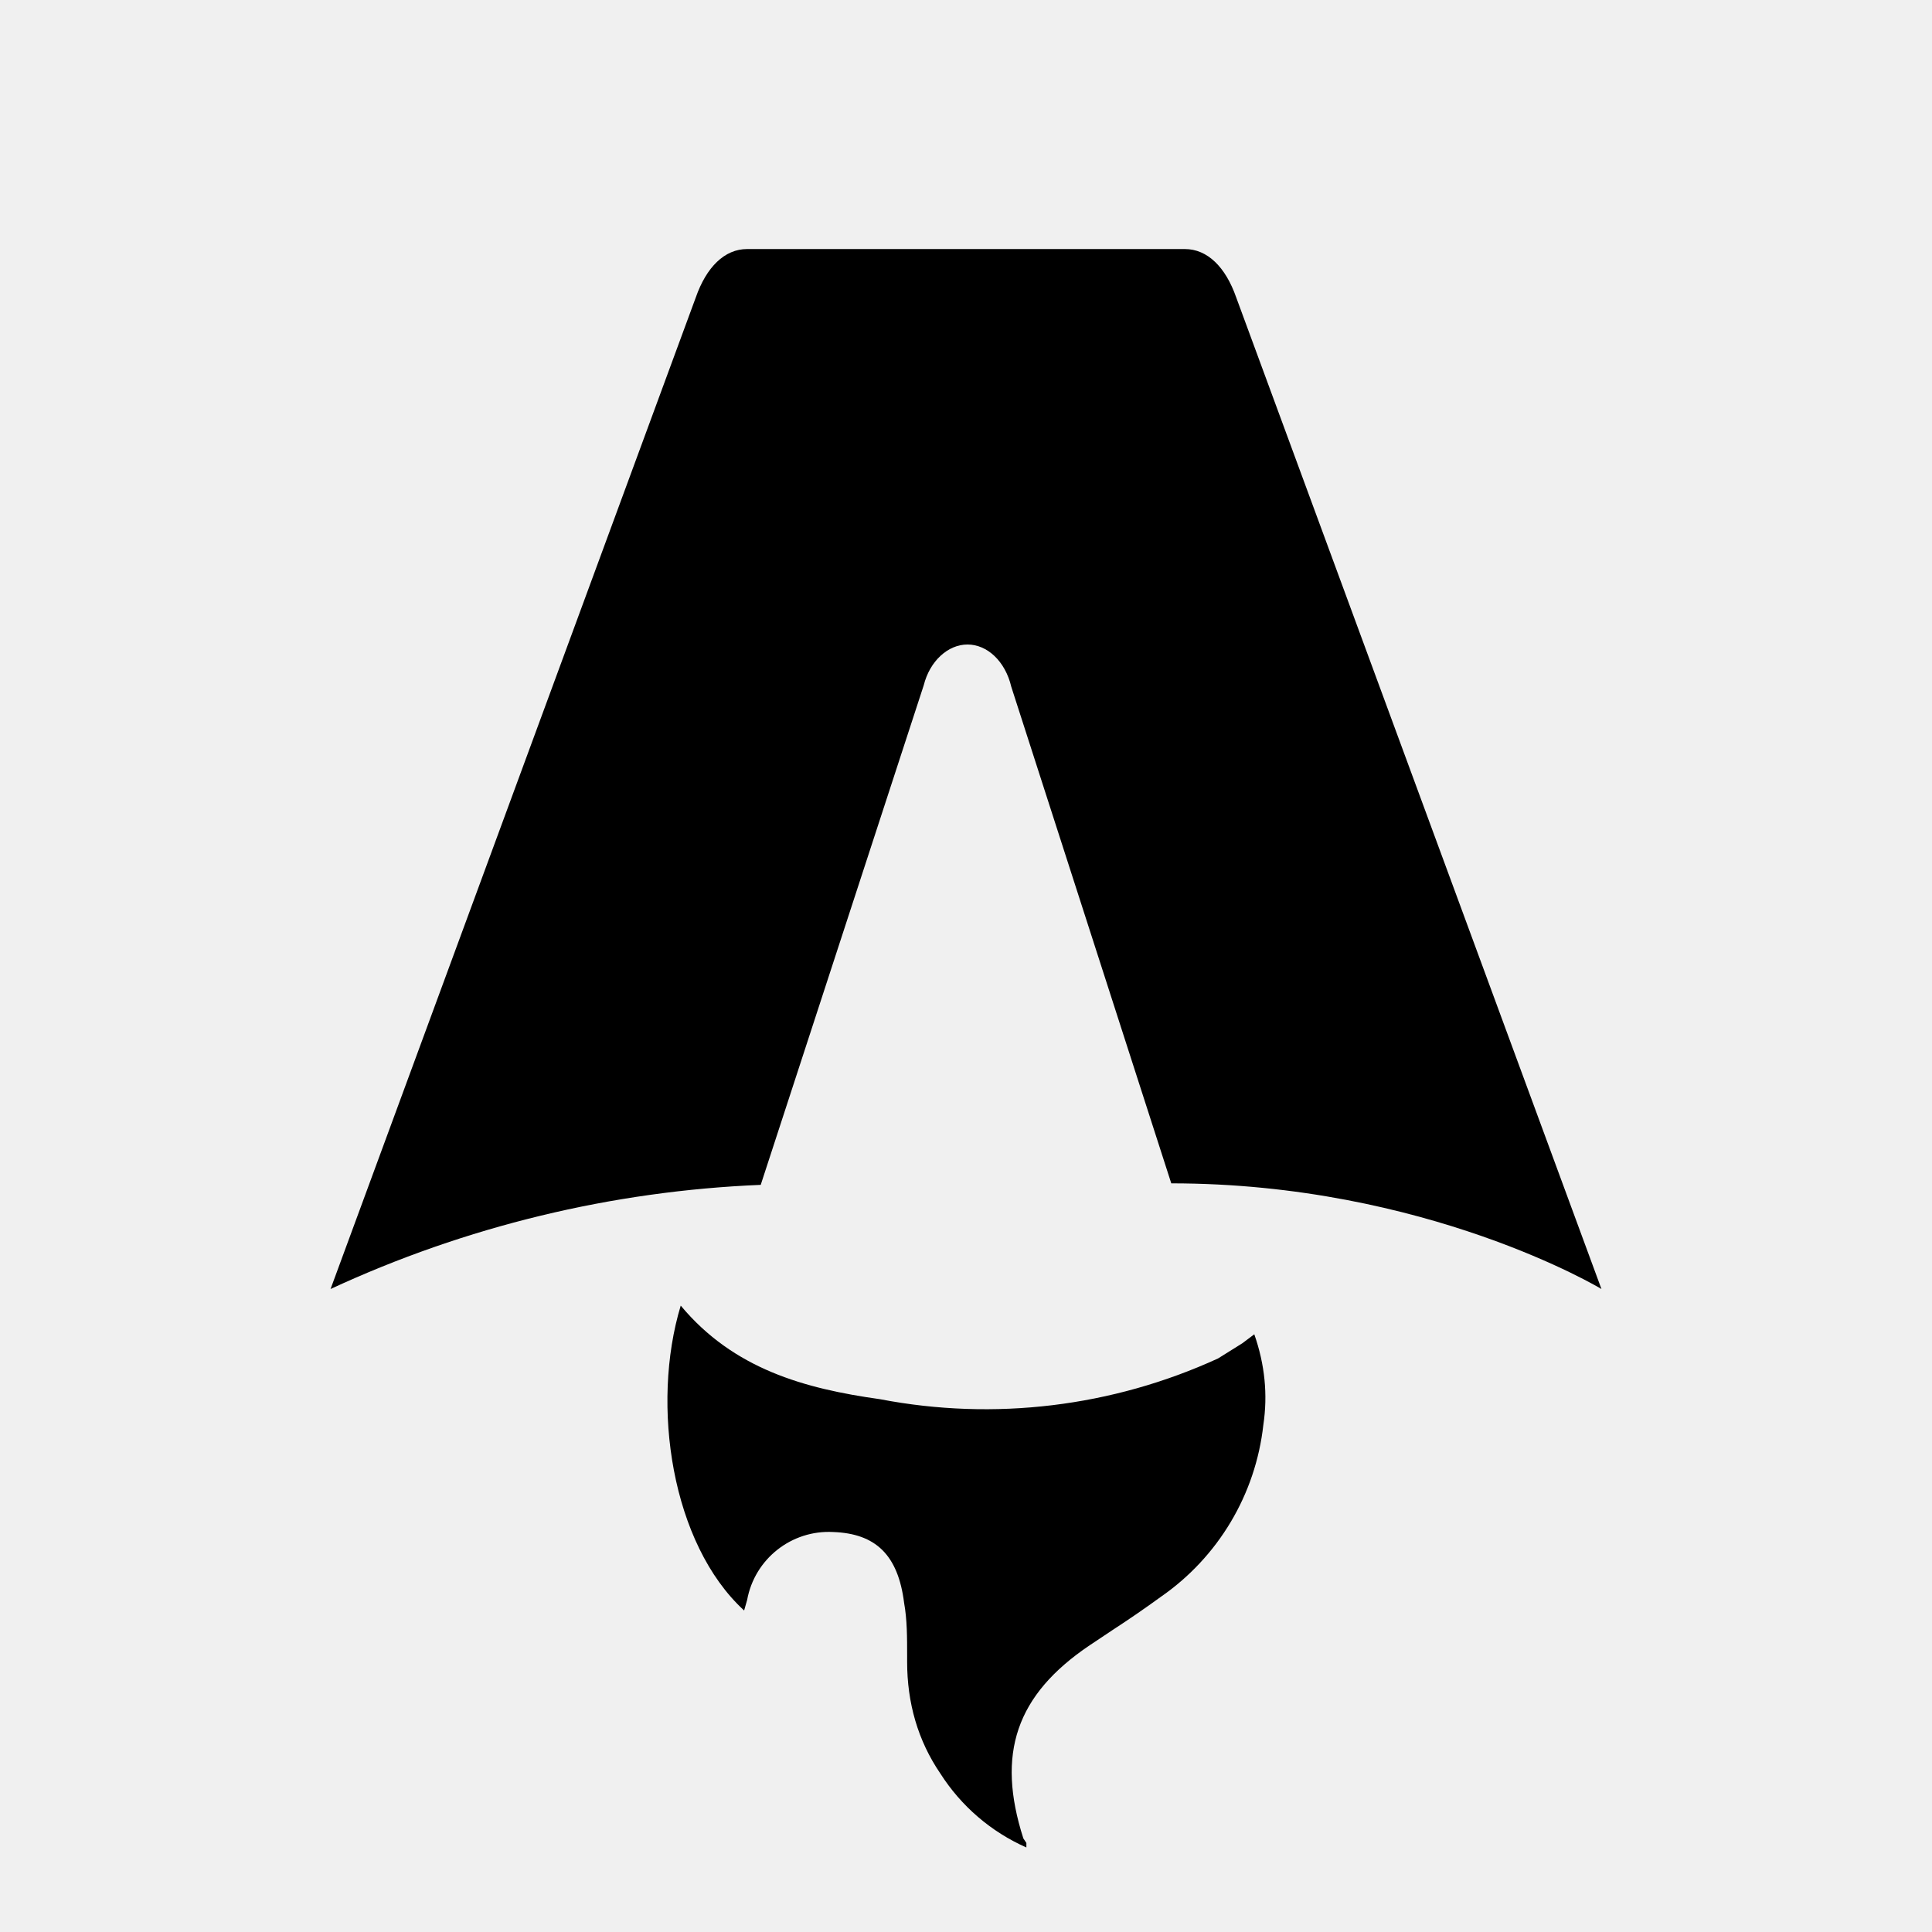
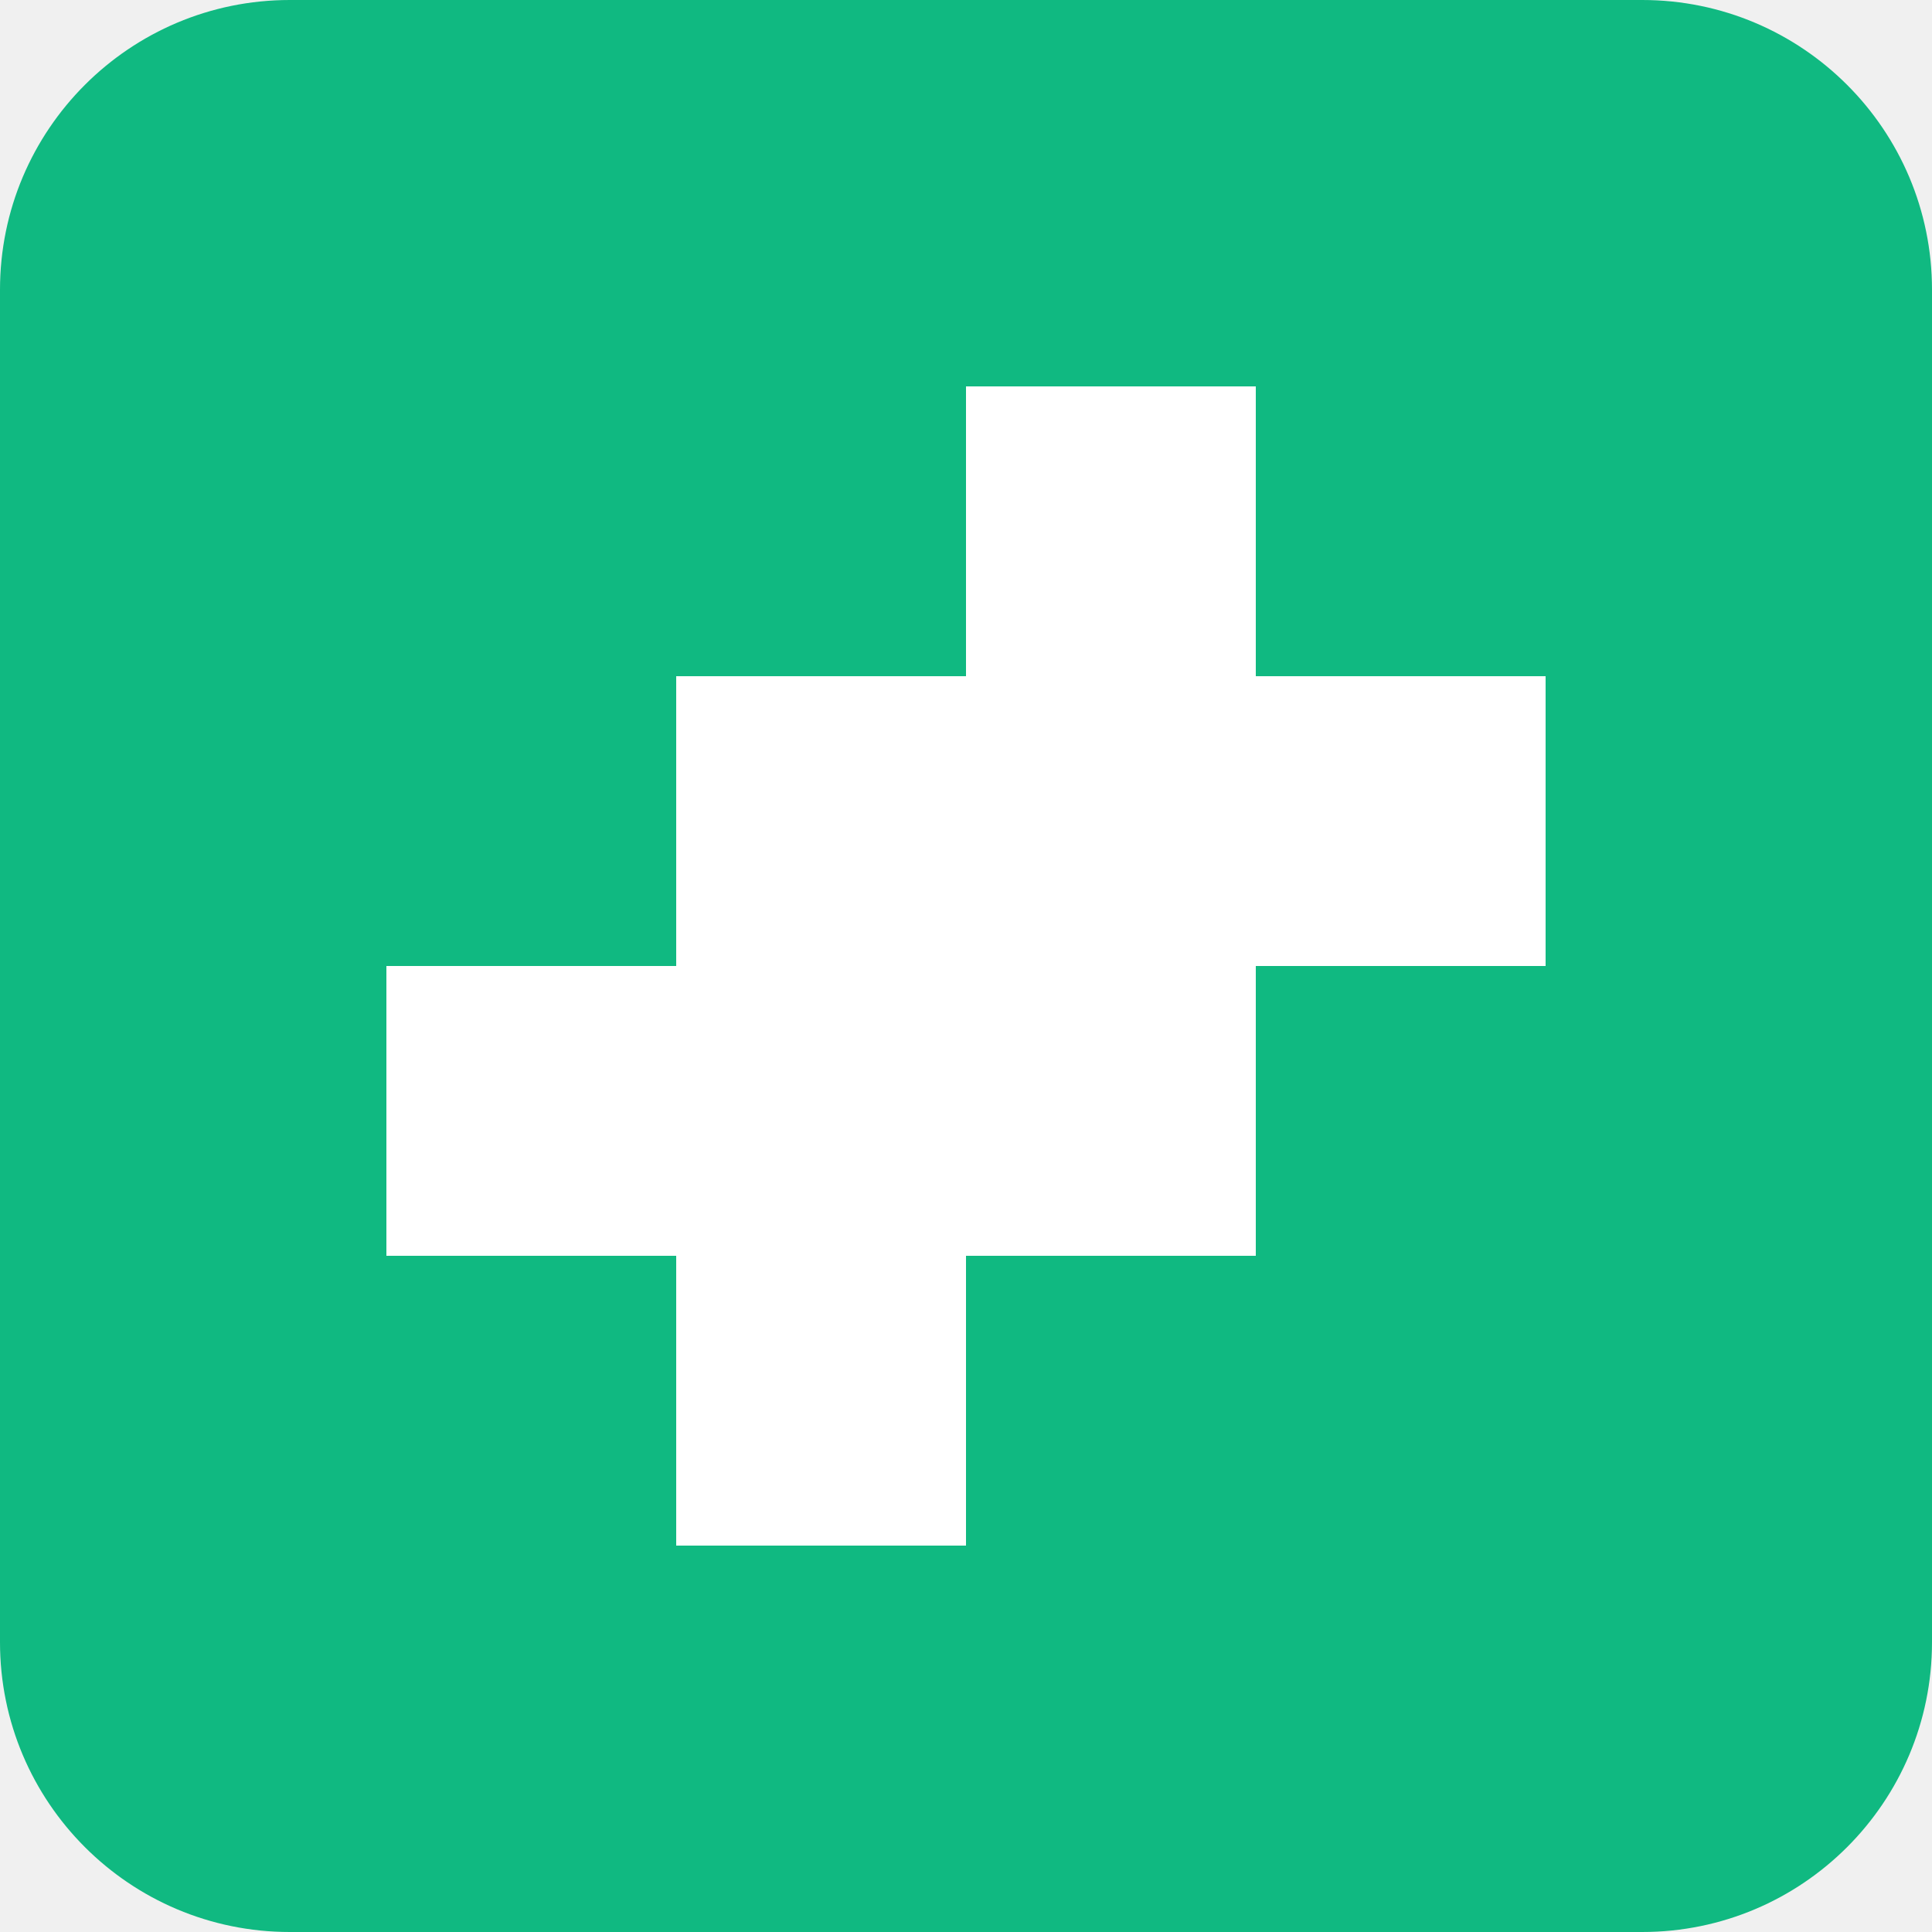
- <svg xmlns="http://www.w3.org/2000/svg" fill="none" viewBox="0 0 128 128">
-   <path d="M50.4 78.5a75.1 75.1 0 0 0-28.5 6.9l24.2-65.7c.7-2 1.9-3.2 3.4-3.2h29c1.5 0 2.7 1.2 3.4 3.2l24.2 65.7s-11.6-7-28.5-7L67 45.5c-.4-1.7-1.6-2.8-2.9-2.8-1.3 0-2.5 1.1-2.9 2.7L50.4 78.5Zm-1.1 28.2Zm-4.2-20.2c-2 6.6-.6 15.8 4.2 20.2a17.5 17.5 0 0 1 .2-.7 5.5 5.5 0 0 1 5.7-4.5c2.8.1 4.3 1.5 4.7 4.7.2 1.1.2 2.3.2 3.5v.4c0 2.7.7 5.2 2.2 7.4a13 13 0 0 0 5.7 4.9v-.3l-.2-.3c-1.8-5.6-.5-9.5 4.4-12.8l1.5-1a73 73 0 0 0 3.2-2.2 16 16 0 0 0 6.8-11.4c.3-2 .1-4-.6-6l-.8.6-1.6 1a37 37 0 0 1-22.4 2.7c-5-.7-9.7-2-13.2-6.2Z" />
-   <style>
-         path { fill: #000; }
-         @media (prefers-color-scheme: dark) {
-             path { fill: #FFF; }
-         }
-     </style>
+ <svg xmlns="http://www.w3.org/2000/svg" viewBox="0 0 100 100">
+   <rect width="100" height="100" fill="#10b981" rx="15" />
+   <path d="M50 20 L50 35 L35 35 L35 50 L20 50 L20 65 L35 65 L35 80 L50 80 L50 65 L65 65 L65 50 L80 50 L80 35 L65 35 L65 20 Z" fill="white" />
</svg>
